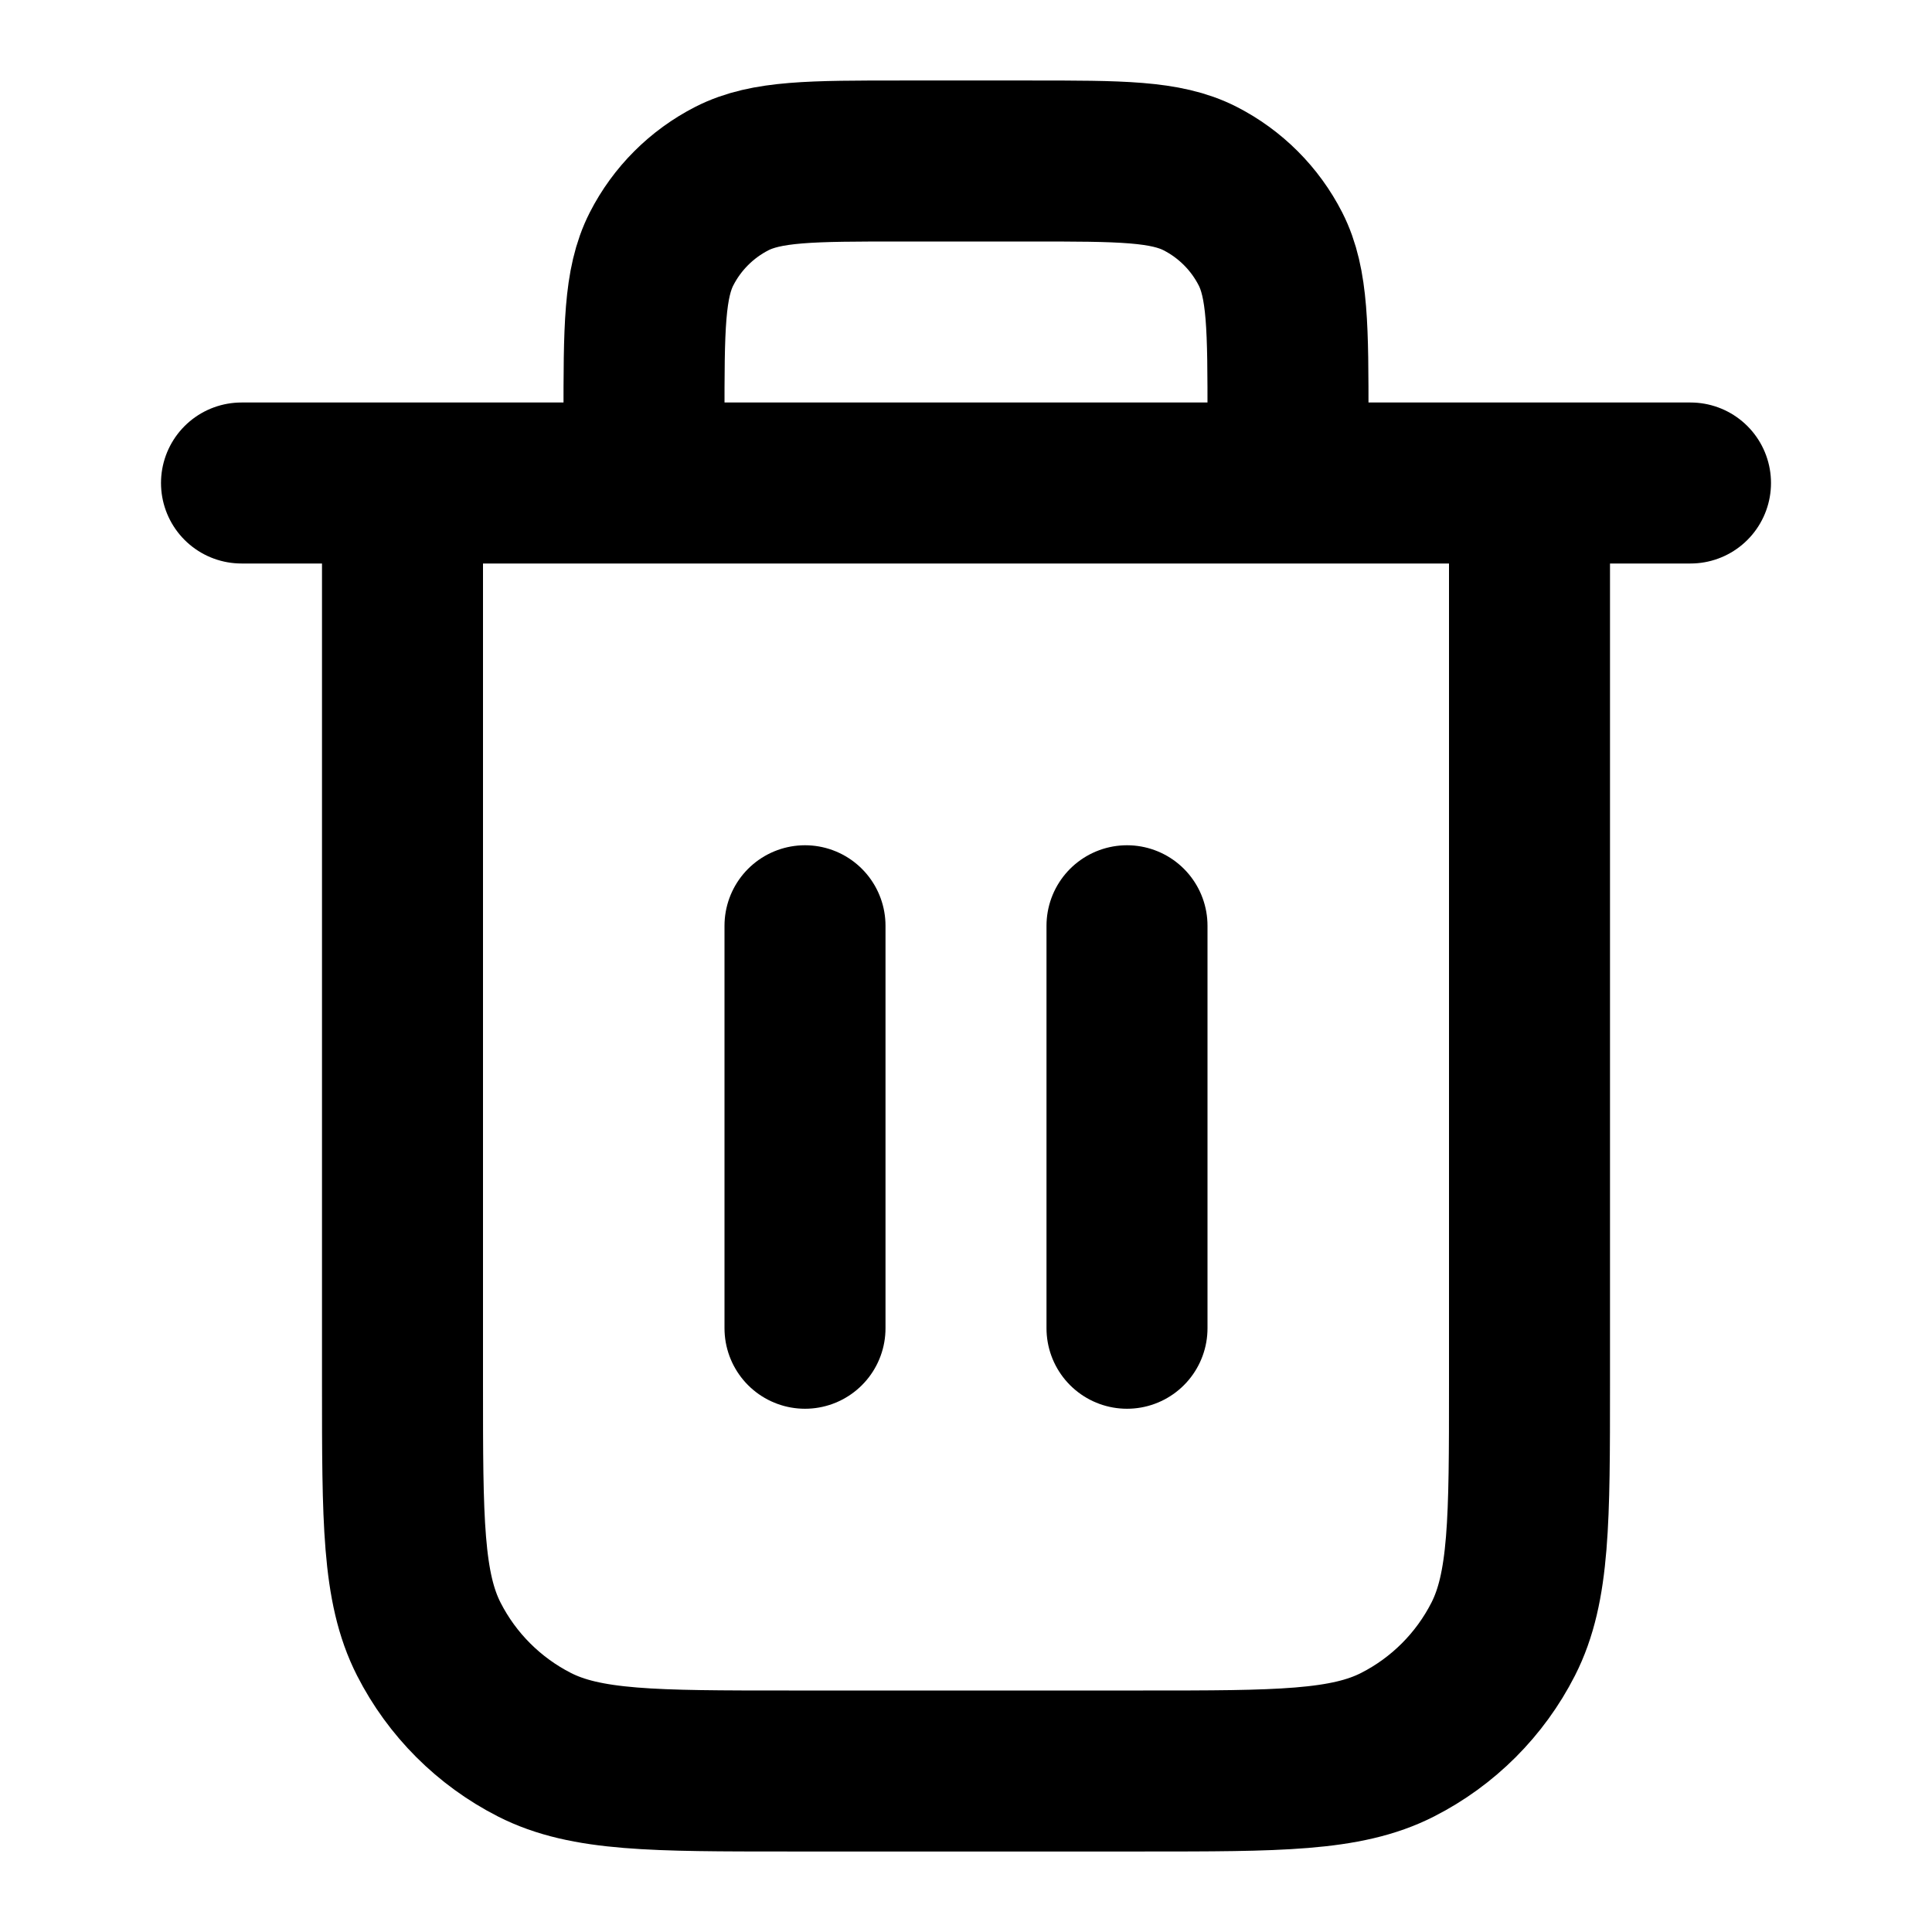
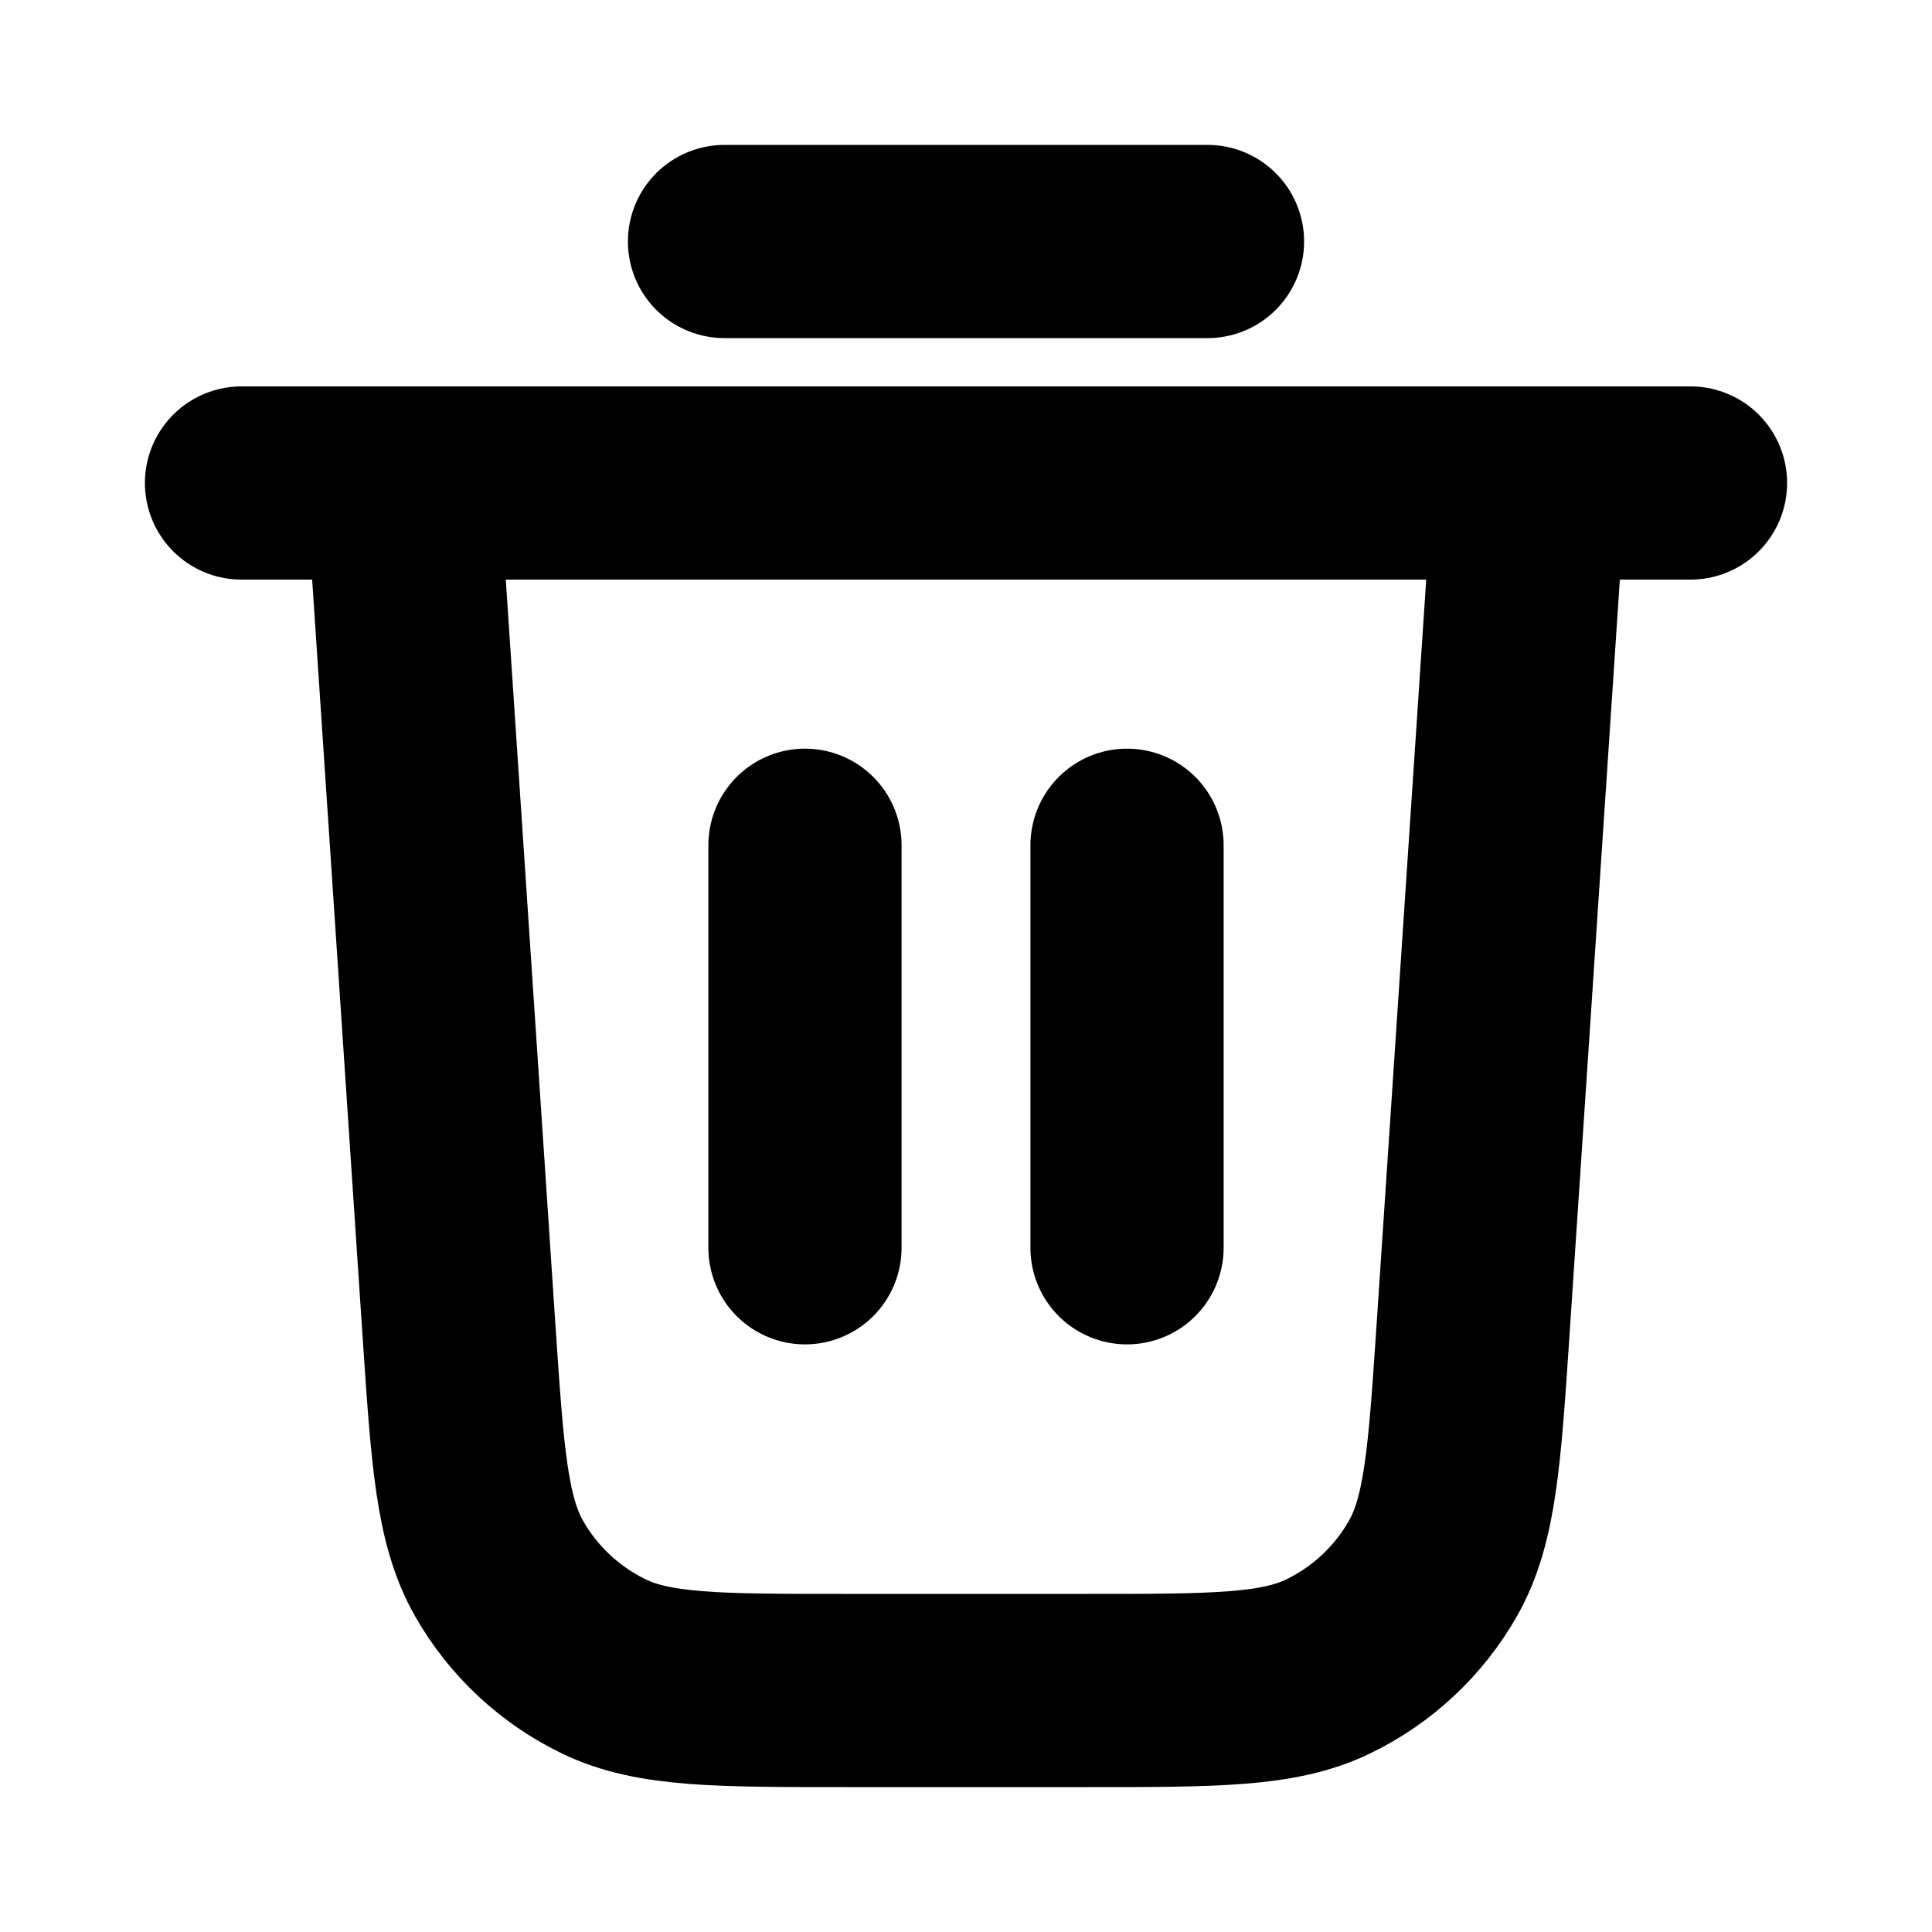
- <svg xmlns="http://www.w3.org/2000/svg" width="24" height="24" viewBox="0 0 24 24" fill="none">
-   <path d="M16 6V5.2C16 4.08 16 3.52 15.782 3.092C15.59 2.716 15.284 2.41 14.908 2.218C14.48 2 13.92 2 12.8 2H11.2C10.08 2 9.52 2 9.092 2.218C8.716 2.41 8.41 2.716 8.218 3.092C8 3.52 8 4.08 8 5.2V6M10 11.5V16.5M14 11.5V16.5M3 6H21M19 6V17.2C19 18.88 19 19.72 18.673 20.362C18.385 20.927 17.927 21.385 17.362 21.673C16.72 22 15.88 22 14.2 22H9.8C8.12 22 7.28 22 6.638 21.673C6.074 21.385 5.615 20.927 5.327 20.362C5 19.72 5 18.88 5 17.2V6" stroke="currentColor" stroke-width="2" stroke-linecap="round" stroke-linejoin="round" />
+ <svg xmlns="http://www.w3.org/2000/svg" width="20" height="20" viewBox="0 0 20 20" fill="none">
+   <path d="M7.5 2.5H12.5M2.5 5H17.5M15.833 5L15.249 13.766C15.161 15.081 15.117 15.739 14.833 16.238C14.583 16.677 14.206 17.029 13.751 17.25C13.235 17.5 12.576 17.5 11.258 17.5H8.742C7.424 17.5 6.765 17.5 6.249 17.25C5.794 17.029 5.417 16.677 5.167 16.238C4.883 15.739 4.839 15.081 4.751 13.766L4.167 5M8.333 8.75V12.917M11.667 8.75V12.917" stroke="currentColor" stroke-width="2" stroke-linecap="round" stroke-linejoin="round" />
</svg>
